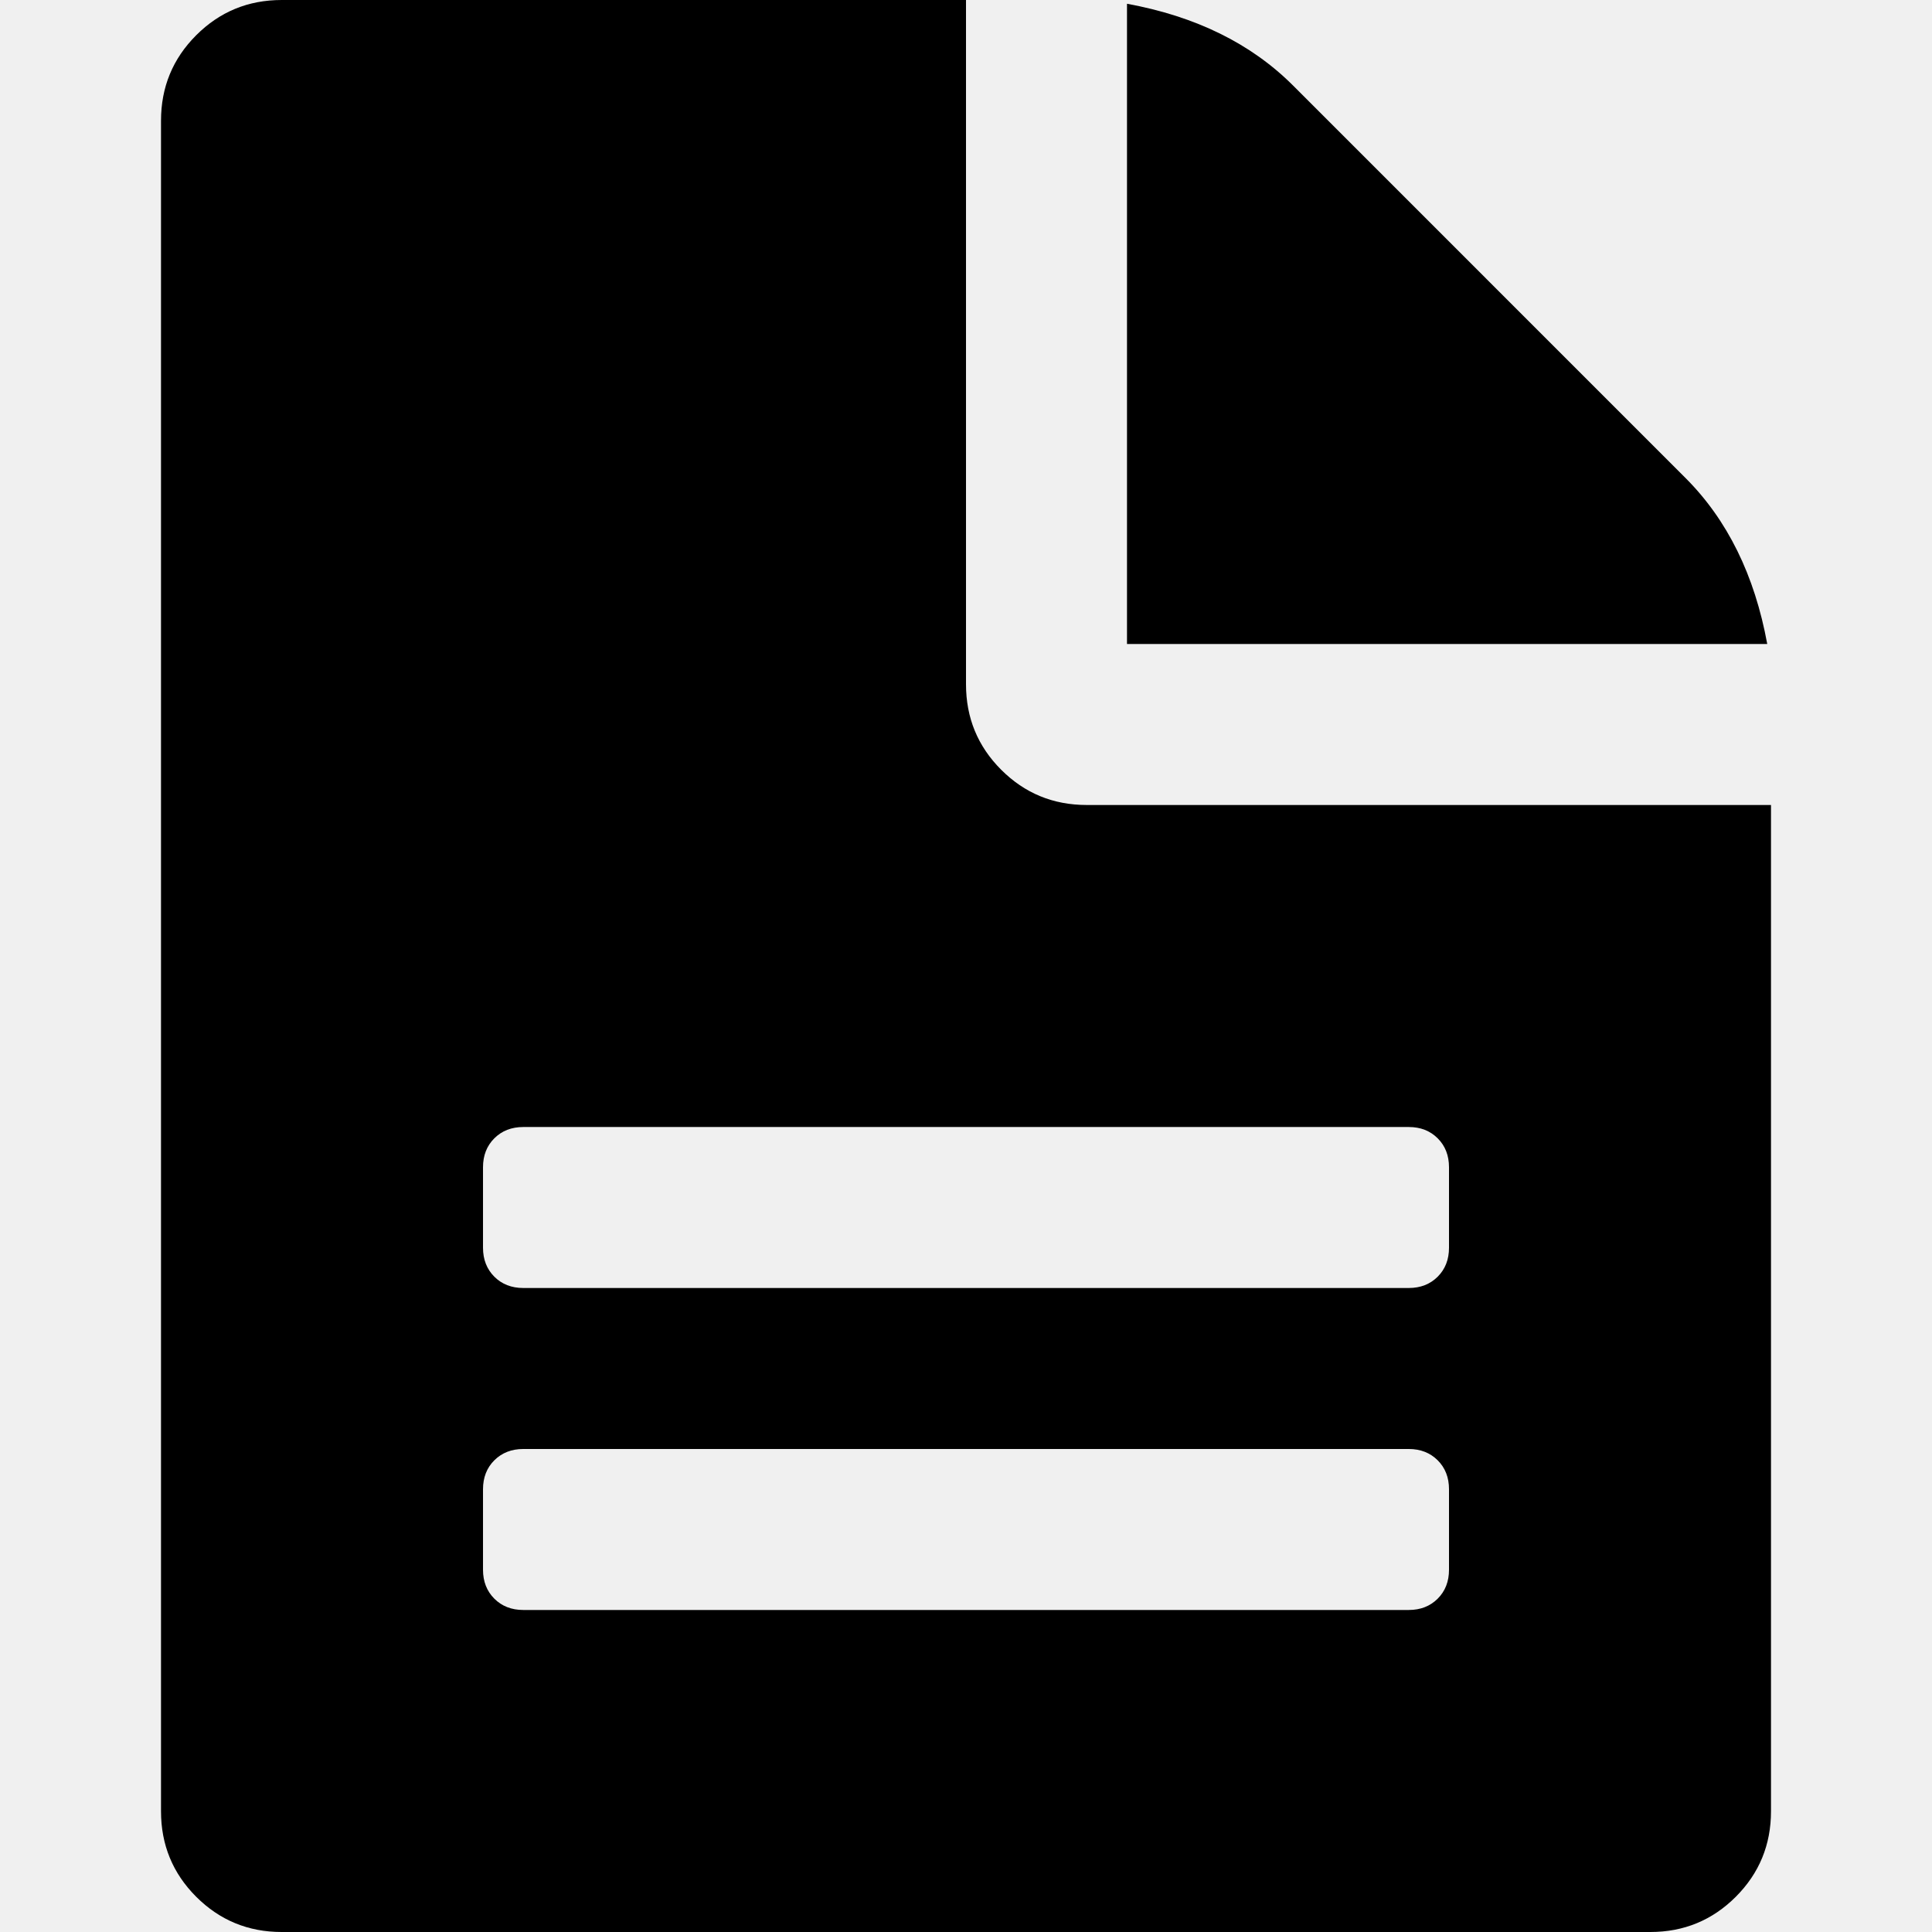
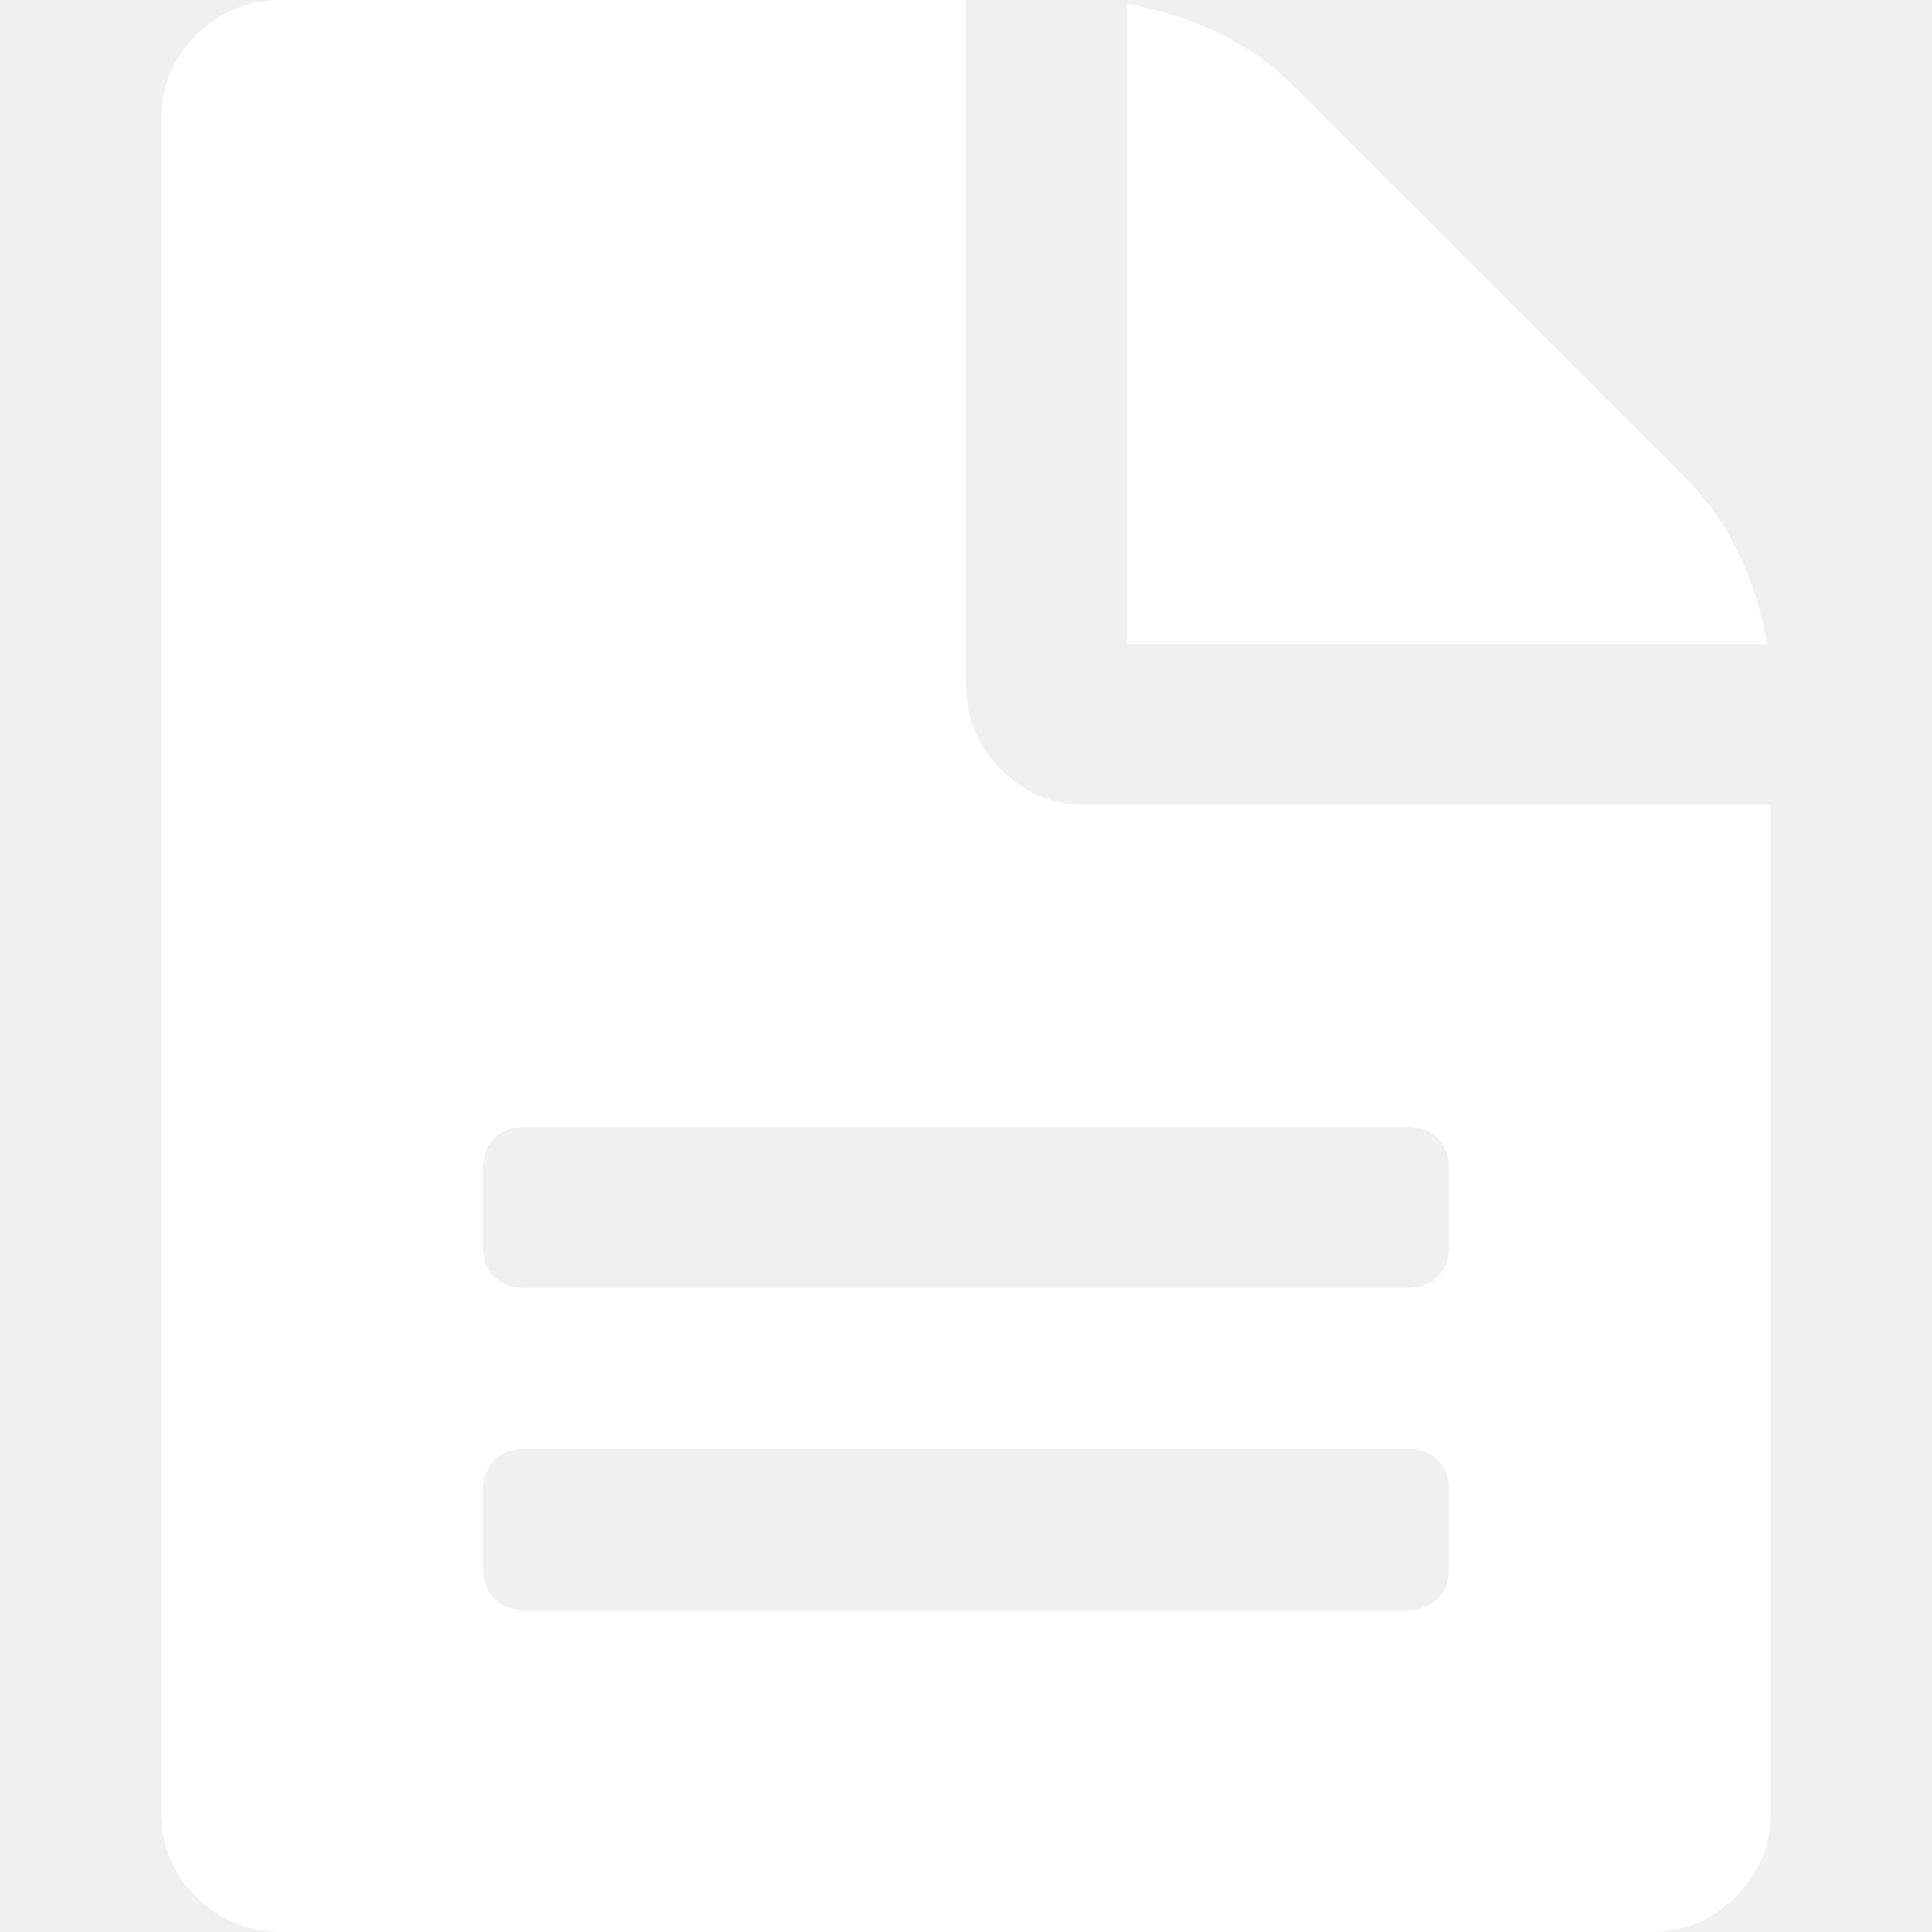
- <svg xmlns="http://www.w3.org/2000/svg" version="1.1" id="Capa_1" x="0px" y="0px" width="438.533px" height="438.533px" viewBox="0 0 438.533 438.533" style="enable-background:new 0 0 438.533 438.533;" xml:space="preserve">
+ <svg xmlns="http://www.w3.org/2000/svg" version="1.1" id="Capa_1" x="0px" y="0px" width="512px" height="512px" viewBox="0 0 438.533 438.533" style="enable-background:new 0 0 438.533 438.533;" xml:space="preserve">
  <g>
    <g>
-       <path d="M246.676,182.72c-7.617,0-14.089-2.663-19.417-7.993c-5.33-5.327-7.992-11.799-7.992-19.414V0H63.953    C56.341,0,49.869,2.663,44.54,7.993c-5.33,5.327-7.994,11.799-7.994,19.414v383.719c0,7.617,2.664,14.089,7.994,19.417    c5.33,5.325,11.801,7.991,19.414,7.991h310.633c7.611,0,14.079-2.666,19.407-7.991c5.328-5.332,7.994-11.8,7.994-19.417V182.72    H246.676z M328.9,356.309c0,2.662-0.855,4.853-2.566,6.563s-3.901,2.567-6.564,2.567h-201c-2.663,0-4.853-0.856-6.567-2.567    c-1.709-1.711-2.568-3.901-2.568-6.563v-18.274c0-2.669,0.856-4.859,2.568-6.57c1.715-1.704,3.905-2.566,6.567-2.566h201    c2.663,0,4.854,0.862,6.564,2.566c1.711,1.711,2.566,3.901,2.566,6.57V356.309z M328.9,283.218c0,2.67-0.855,4.853-2.566,6.571    c-1.711,1.707-3.901,2.566-6.564,2.566h-201c-2.663,0-4.853-0.859-6.567-2.566c-1.709-1.719-2.568-3.901-2.568-6.571v-18.274    c0-2.662,0.856-4.853,2.568-6.563c1.715-1.711,3.905-2.566,6.567-2.566h201c2.663,0,4.854,0.855,6.564,2.566    s2.566,3.901,2.566,6.563V283.218z" />
-       <path d="M382.58,108.493l-89.078-89.081c-9.521-9.517-22.087-15.706-37.692-18.558v145.324h145.326    C398.281,130.566,392.091,118.006,382.58,108.493z" />
+       <path d="M246.676,182.72c-7.617,0-14.089-2.663-19.417-7.993c-5.33-5.327-7.992-11.799-7.992-19.414V0H63.953    C56.341,0,49.869,2.663,44.54,7.993c-5.33,5.327-7.994,11.799-7.994,19.414v383.719c0,7.617,2.664,14.089,7.994,19.417    c5.33,5.325,11.801,7.991,19.414,7.991h310.633c7.611,0,14.079-2.666,19.407-7.991c5.328-5.332,7.994-11.8,7.994-19.417V182.72    H246.676z M328.9,356.309c0,2.662-0.855,4.853-2.566,6.563s-3.901,2.567-6.564,2.567h-201c-2.663,0-4.853-0.856-6.567-2.567    c-1.709-1.711-2.568-3.901-2.568-6.563v-18.274c0-2.669,0.856-4.859,2.568-6.57c1.715-1.704,3.905-2.566,6.567-2.566h201    c2.663,0,4.854,0.862,6.564,2.566c1.711,1.711,2.566,3.901,2.566,6.57V356.309z M328.9,283.218c0,2.67-0.855,4.853-2.566,6.571    c-1.711,1.707-3.901,2.566-6.564,2.566h-201c-2.663,0-4.853-0.859-6.567-2.566c-1.709-1.719-2.568-3.901-2.568-6.571v-18.274    c0-2.662,0.856-4.853,2.568-6.563c1.715-1.711,3.905-2.566,6.567-2.566h201c2.663,0,4.854,0.855,6.564,2.566    s2.566,3.901,2.566,6.563V283.218z" fill="#FFFFFF" />
+       <path d="M382.58,108.493l-89.078-89.081c-9.521-9.517-22.087-15.706-37.692-18.558v145.324h145.326    C398.281,130.566,392.091,118.006,382.58,108.493z" fill="#FFFFFF" />
    </g>
  </g>
  <g>
</g>
  <g>
</g>
  <g>
</g>
  <g>
</g>
  <g>
</g>
  <g>
</g>
  <g>
</g>
  <g>
</g>
  <g>
</g>
  <g>
</g>
  <g>
</g>
  <g>
</g>
  <g>
</g>
  <g>
</g>
  <g>
</g>
</svg>
